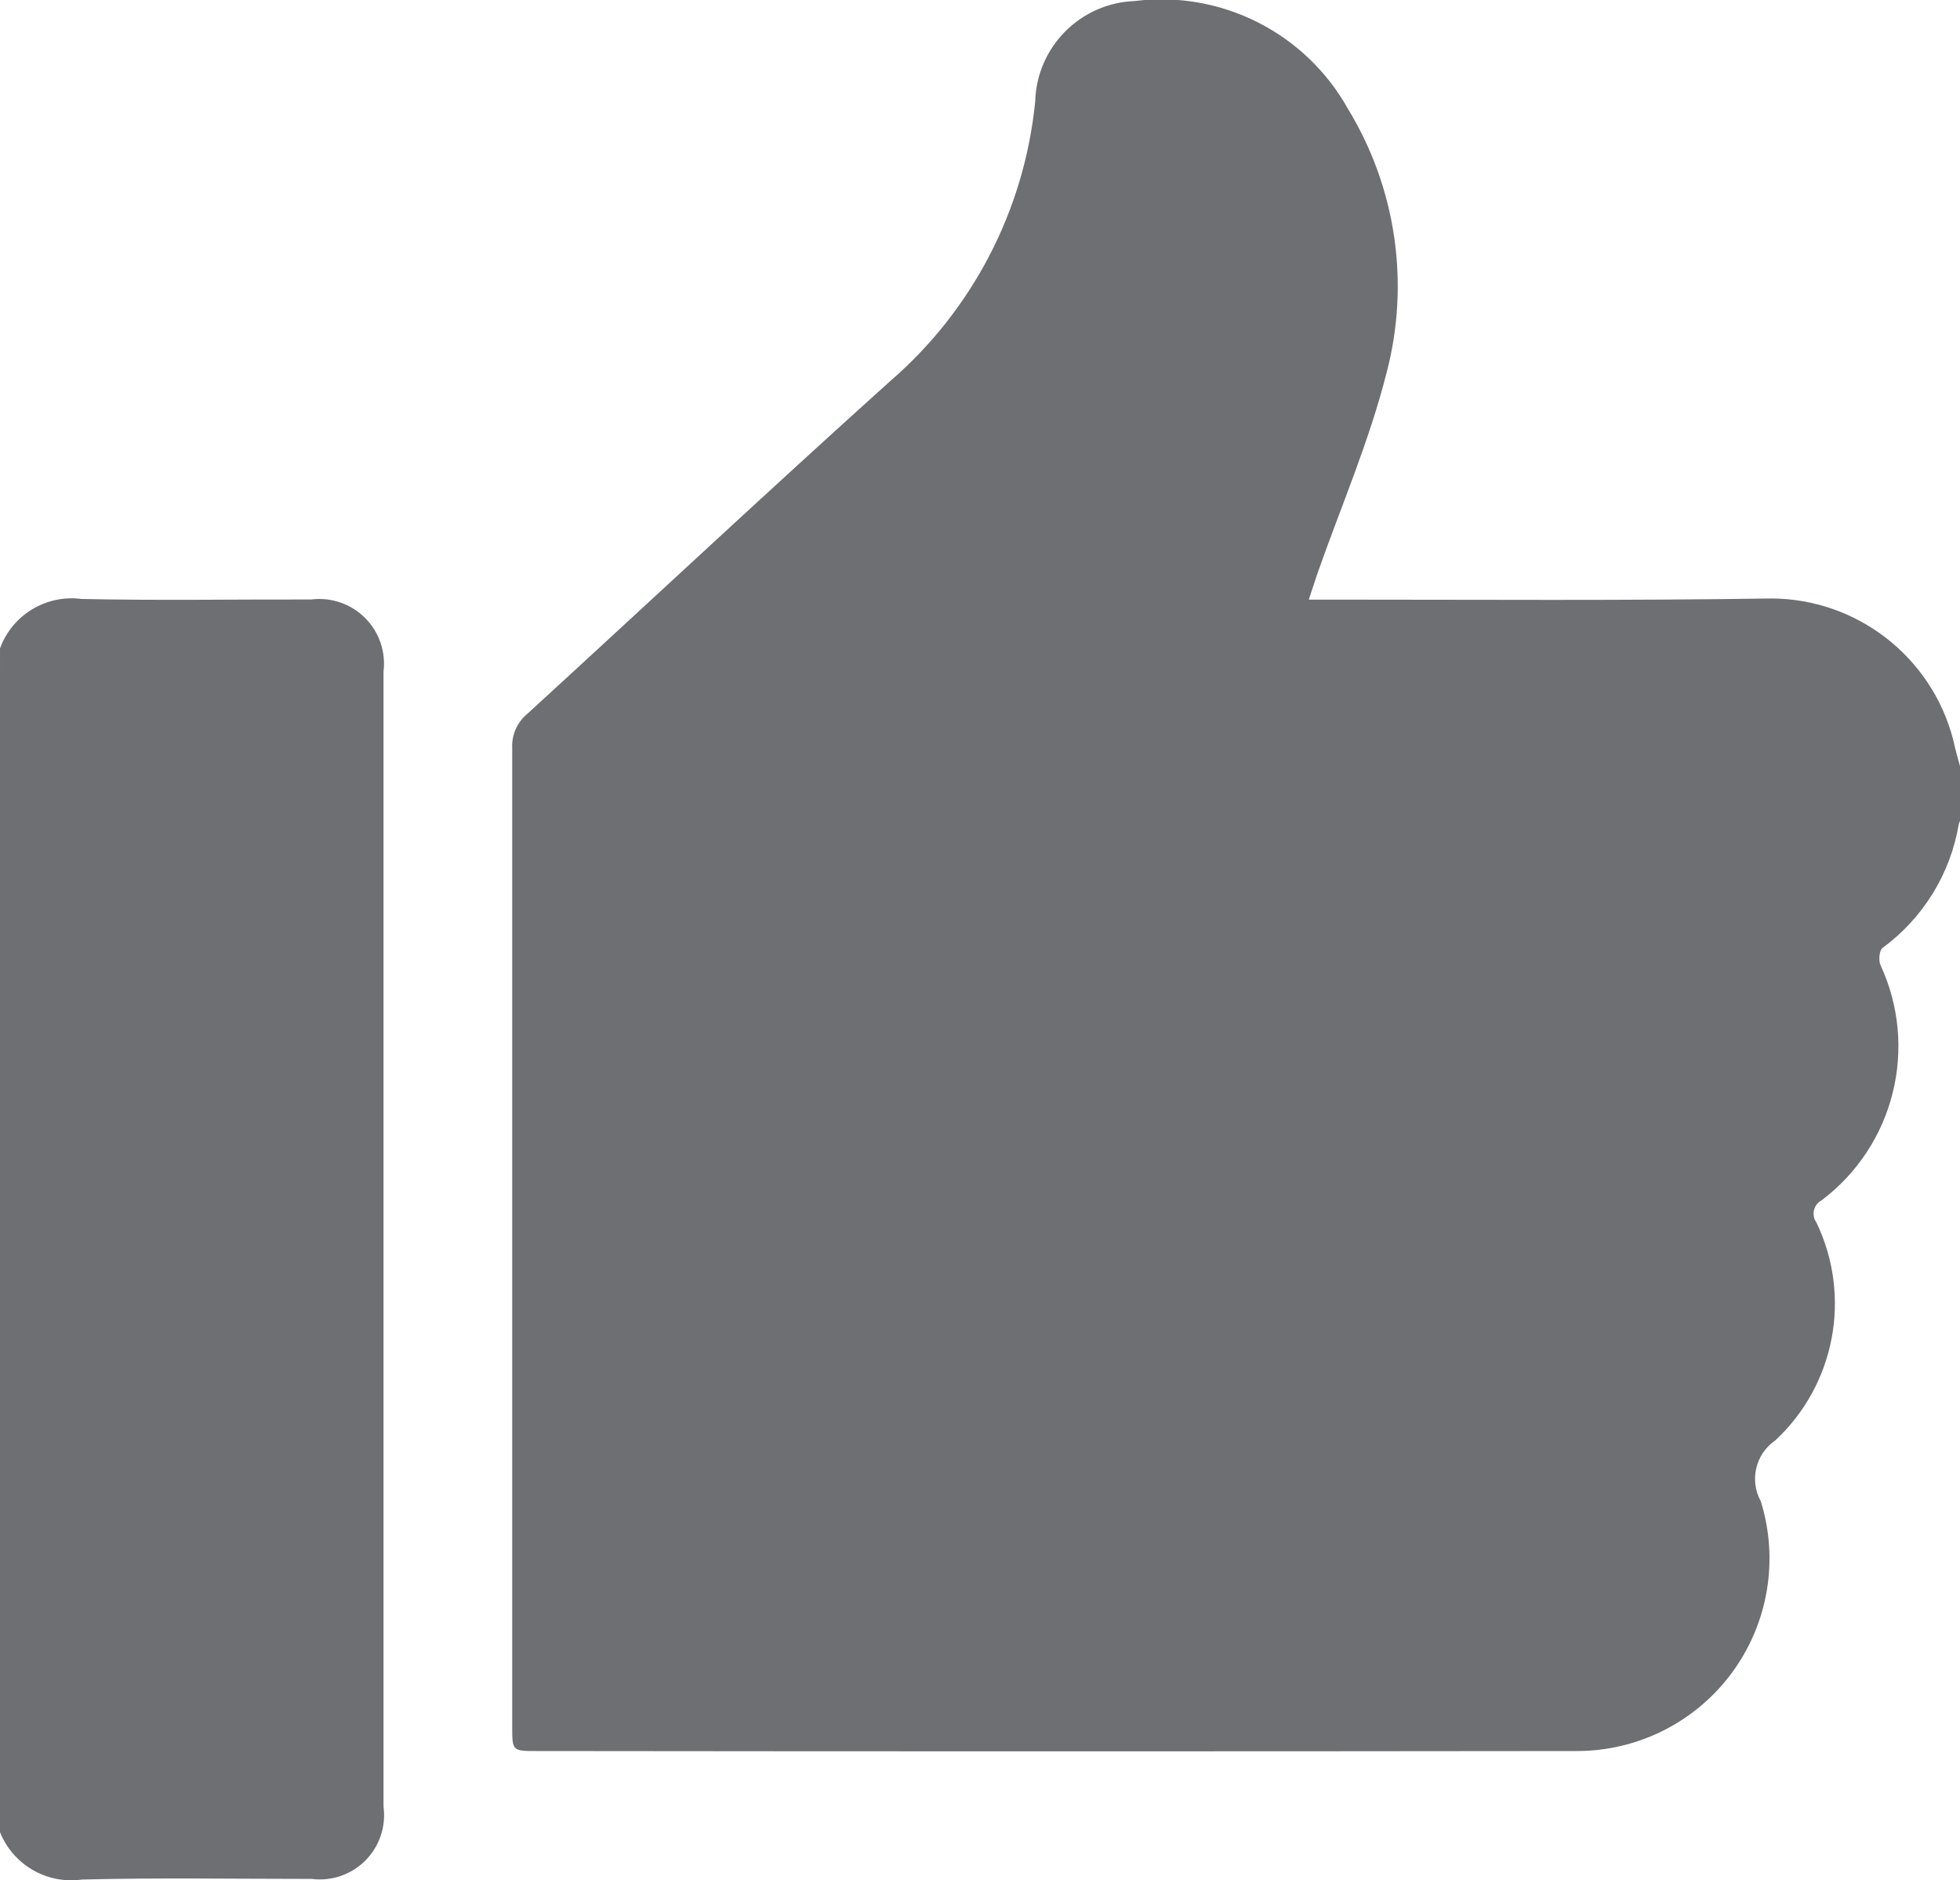
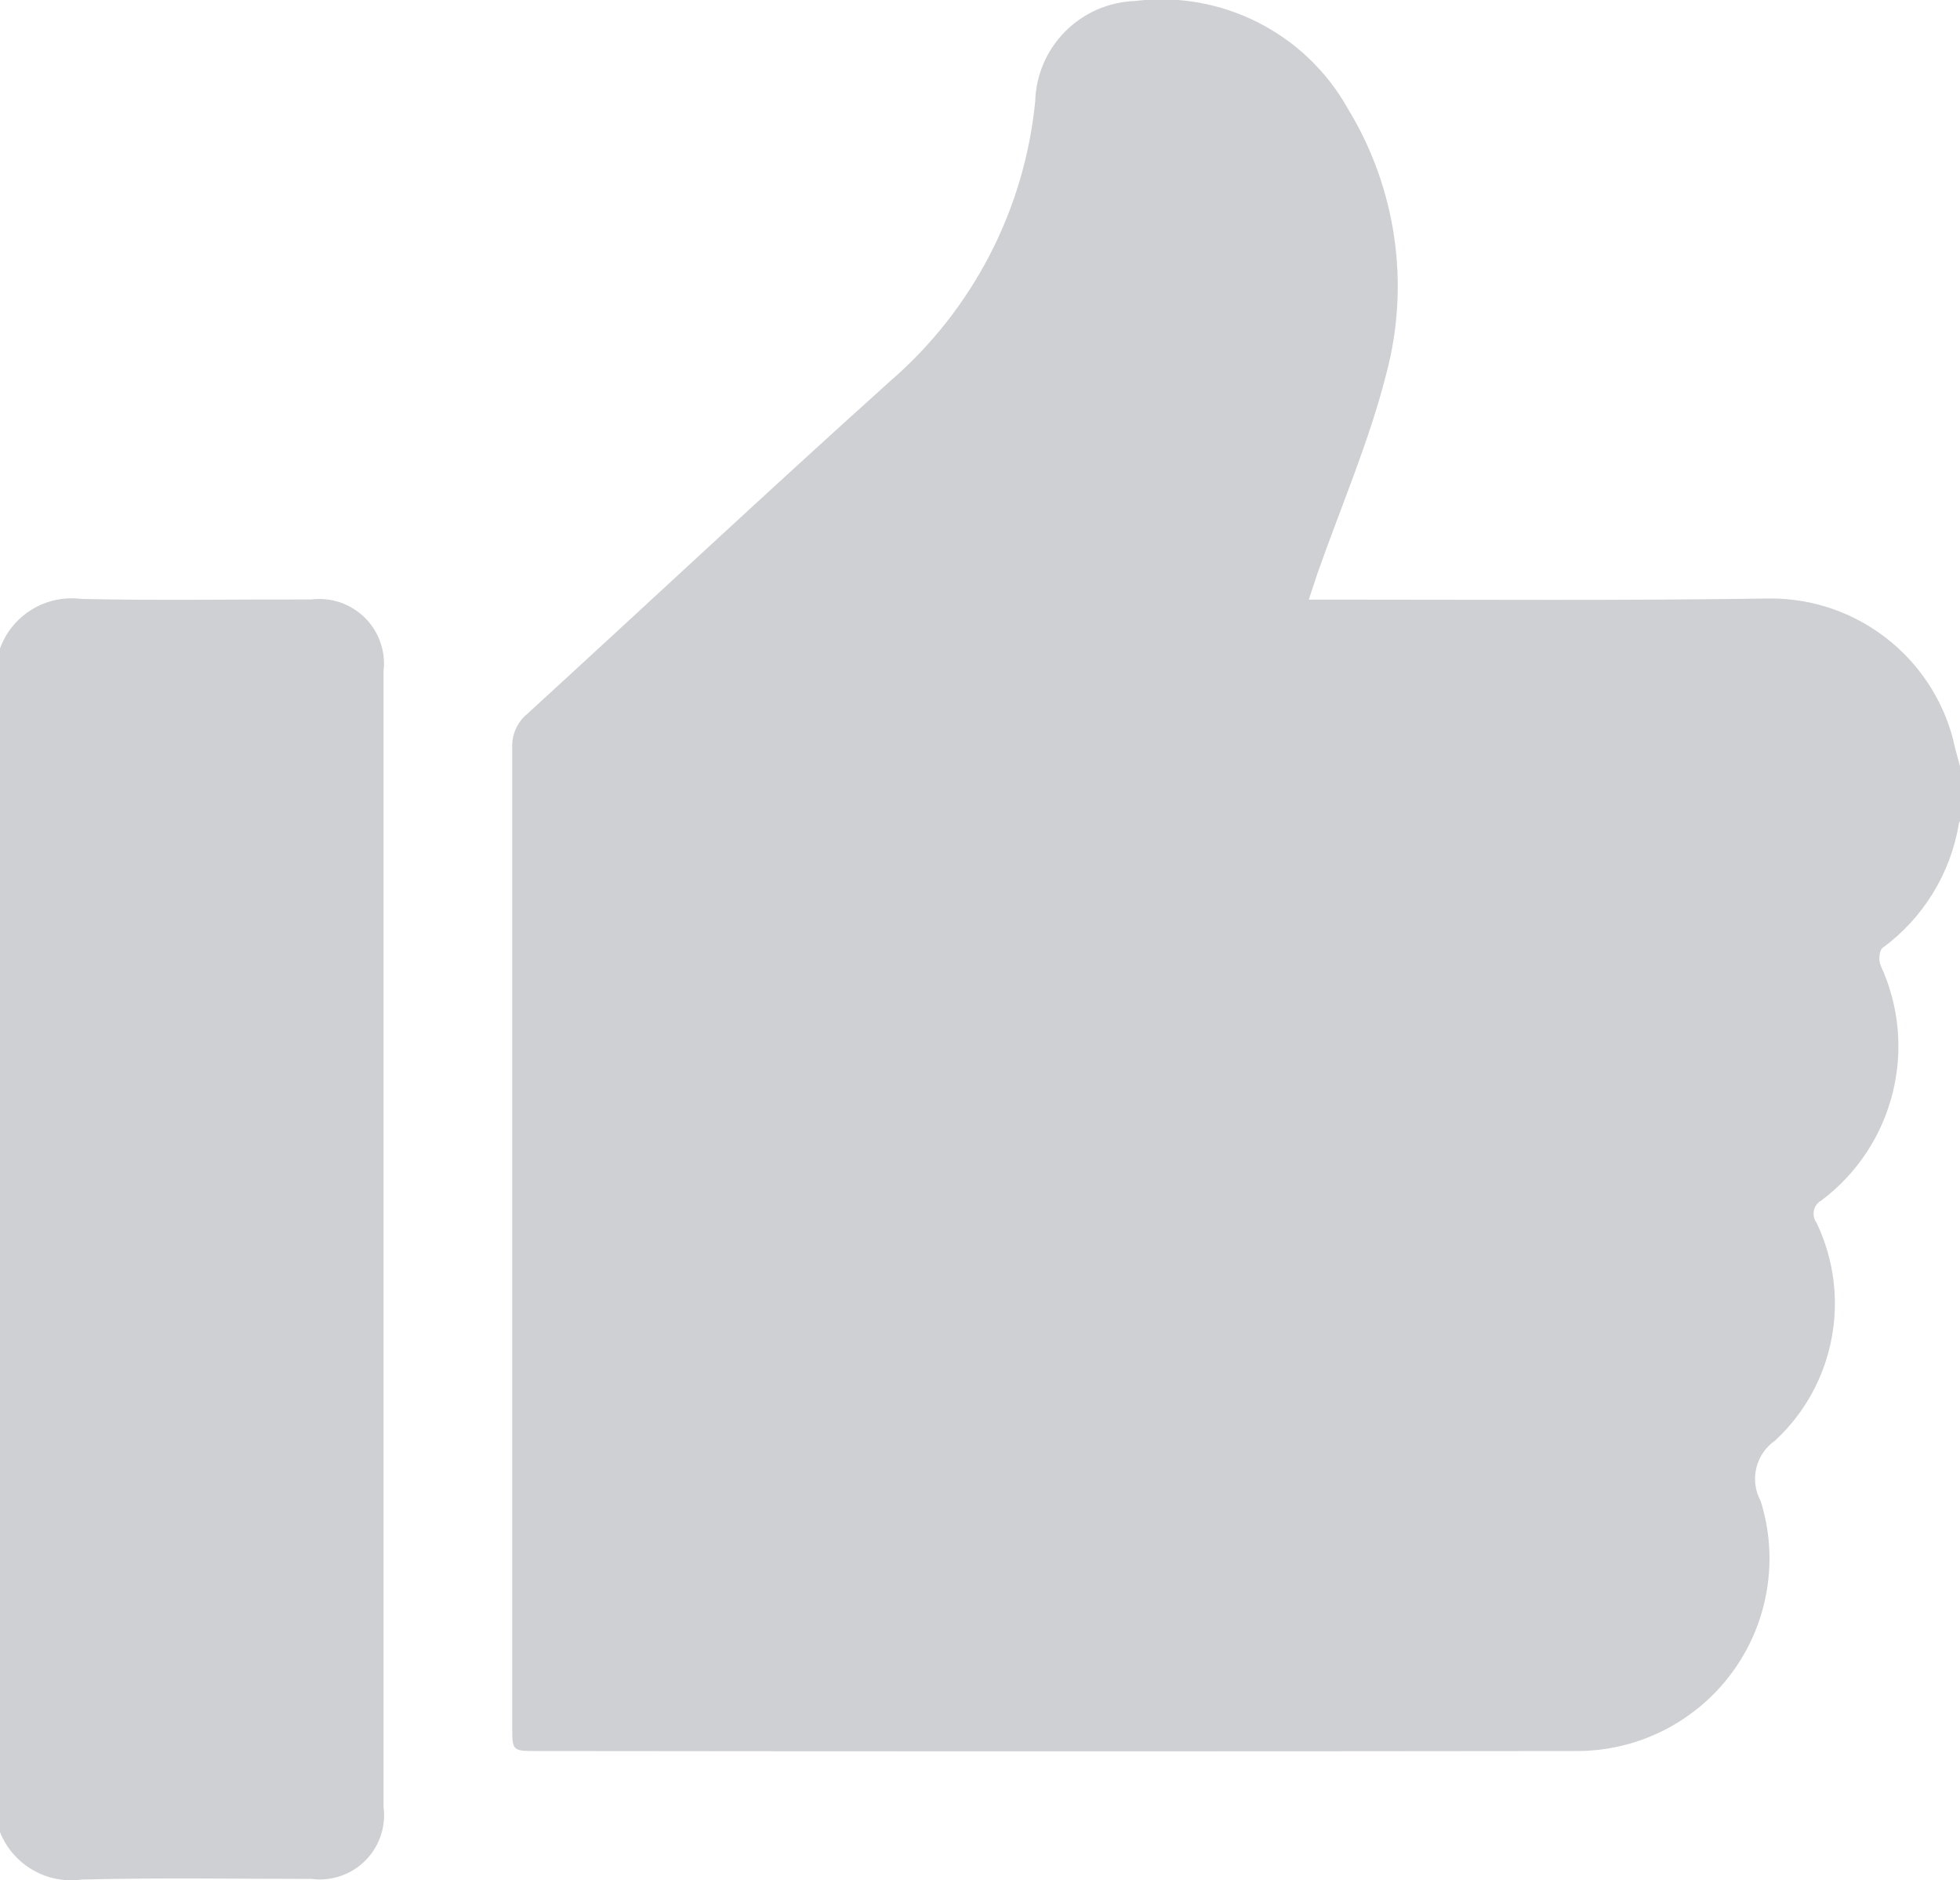
<svg xmlns="http://www.w3.org/2000/svg" width="28.584" height="27.411" viewBox="0 0 28.584 27.411">
  <g id="그룹_429" data-name="그룹 429" transform="translate(-410.43 -726.168)">
-     <path id="패스_41" data-name="패스 41" d="M-2544.6,1741.815v.781a.258.258,0,0,0-.02.049,2.819,2.819,0,0,1-1.112,1.808c-.048.033-.061.18-.031.25a2.813,2.813,0,0,1-.858,3.431.221.221,0,0,0-.076.324,2.726,2.726,0,0,1-.6,3.178.68.68,0,0,0-.211.888,2.808,2.808,0,0,1-2.687,3.642q-7.579.009-15.157,0c-.365,0-.365,0-.365-.36q0-7.135,0-14.267a.607.607,0,0,1,.221-.5c1.764-1.615,3.51-3.249,5.287-4.848a6.193,6.193,0,0,0,2.119-4.082,1.508,1.508,0,0,1,1.452-1.465,3.116,3.116,0,0,1,3.109,1.572,4.971,4.971,0,0,1,.562,3.855c-.253,1-.667,1.953-1.008,2.925-.036.11-.073.223-.125.378h.372c2.121,0,4.243.016,6.366-.017a2.752,2.752,0,0,1,2.659,2.057C-2544.676,1741.547-2544.636,1741.677-2544.6,1741.815Z" transform="translate(2983.617 -1004.461)" fill="#6d6f72" fill-rule="evenodd" />
-     <path id="패스_42" data-name="패스 42" d="M-2572.982,1739.845a1.112,1.112,0,0,1,1.187-.721c1.118.025,2.235.005,3.352.008a.943.943,0,0,1,1.054,1.051v16.553a.937.937,0,0,1-1.048,1.055c-1.115,0-2.231-.019-3.349.009a1.119,1.119,0,0,1-1.2-.7Z" transform="translate(2983.412 -1004.221)" fill="#6d6f72" fill-rule="evenodd" />
+     <path id="패스_41" data-name="패스 41" d="M-2544.6,1741.815v.781a.258.258,0,0,0-.02.049,2.819,2.819,0,0,1-1.112,1.808c-.048.033-.061.18-.031.25a2.813,2.813,0,0,1-.858,3.431.221.221,0,0,0-.076.324,2.726,2.726,0,0,1-.6,3.178.68.68,0,0,0-.211.888,2.808,2.808,0,0,1-2.687,3.642q-7.579.009-15.157,0c-.365,0-.365,0-.365-.36q0-7.135,0-14.267a.607.607,0,0,1,.221-.5c1.764-1.615,3.51-3.249,5.287-4.848a6.193,6.193,0,0,0,2.119-4.082,1.508,1.508,0,0,1,1.452-1.465,3.116,3.116,0,0,1,3.109,1.572,4.971,4.971,0,0,1,.562,3.855c-.253,1-.667,1.953-1.008,2.925-.036.11-.073.223-.125.378h.372c2.121,0,4.243.016,6.366-.017a2.752,2.752,0,0,1,2.659,2.057C-2544.676,1741.547-2544.636,1741.677-2544.6,1741.815Z" transform="translate(2983.617 -1004.461)" fill="#ced0d3" fill-rule="evenodd" />
+     <path id="패스_42" data-name="패스 42" d="M-2572.982,1739.845a1.112,1.112,0,0,1,1.187-.721c1.118.025,2.235.005,3.352.008a.943.943,0,0,1,1.054,1.051v16.553a.937.937,0,0,1-1.048,1.055c-1.115,0-2.231-.019-3.349.009a1.119,1.119,0,0,1-1.2-.7Z" transform="translate(2983.412 -1004.221)" fill="#ced0d3" fill-rule="evenodd" />
  </g>
</svg>
